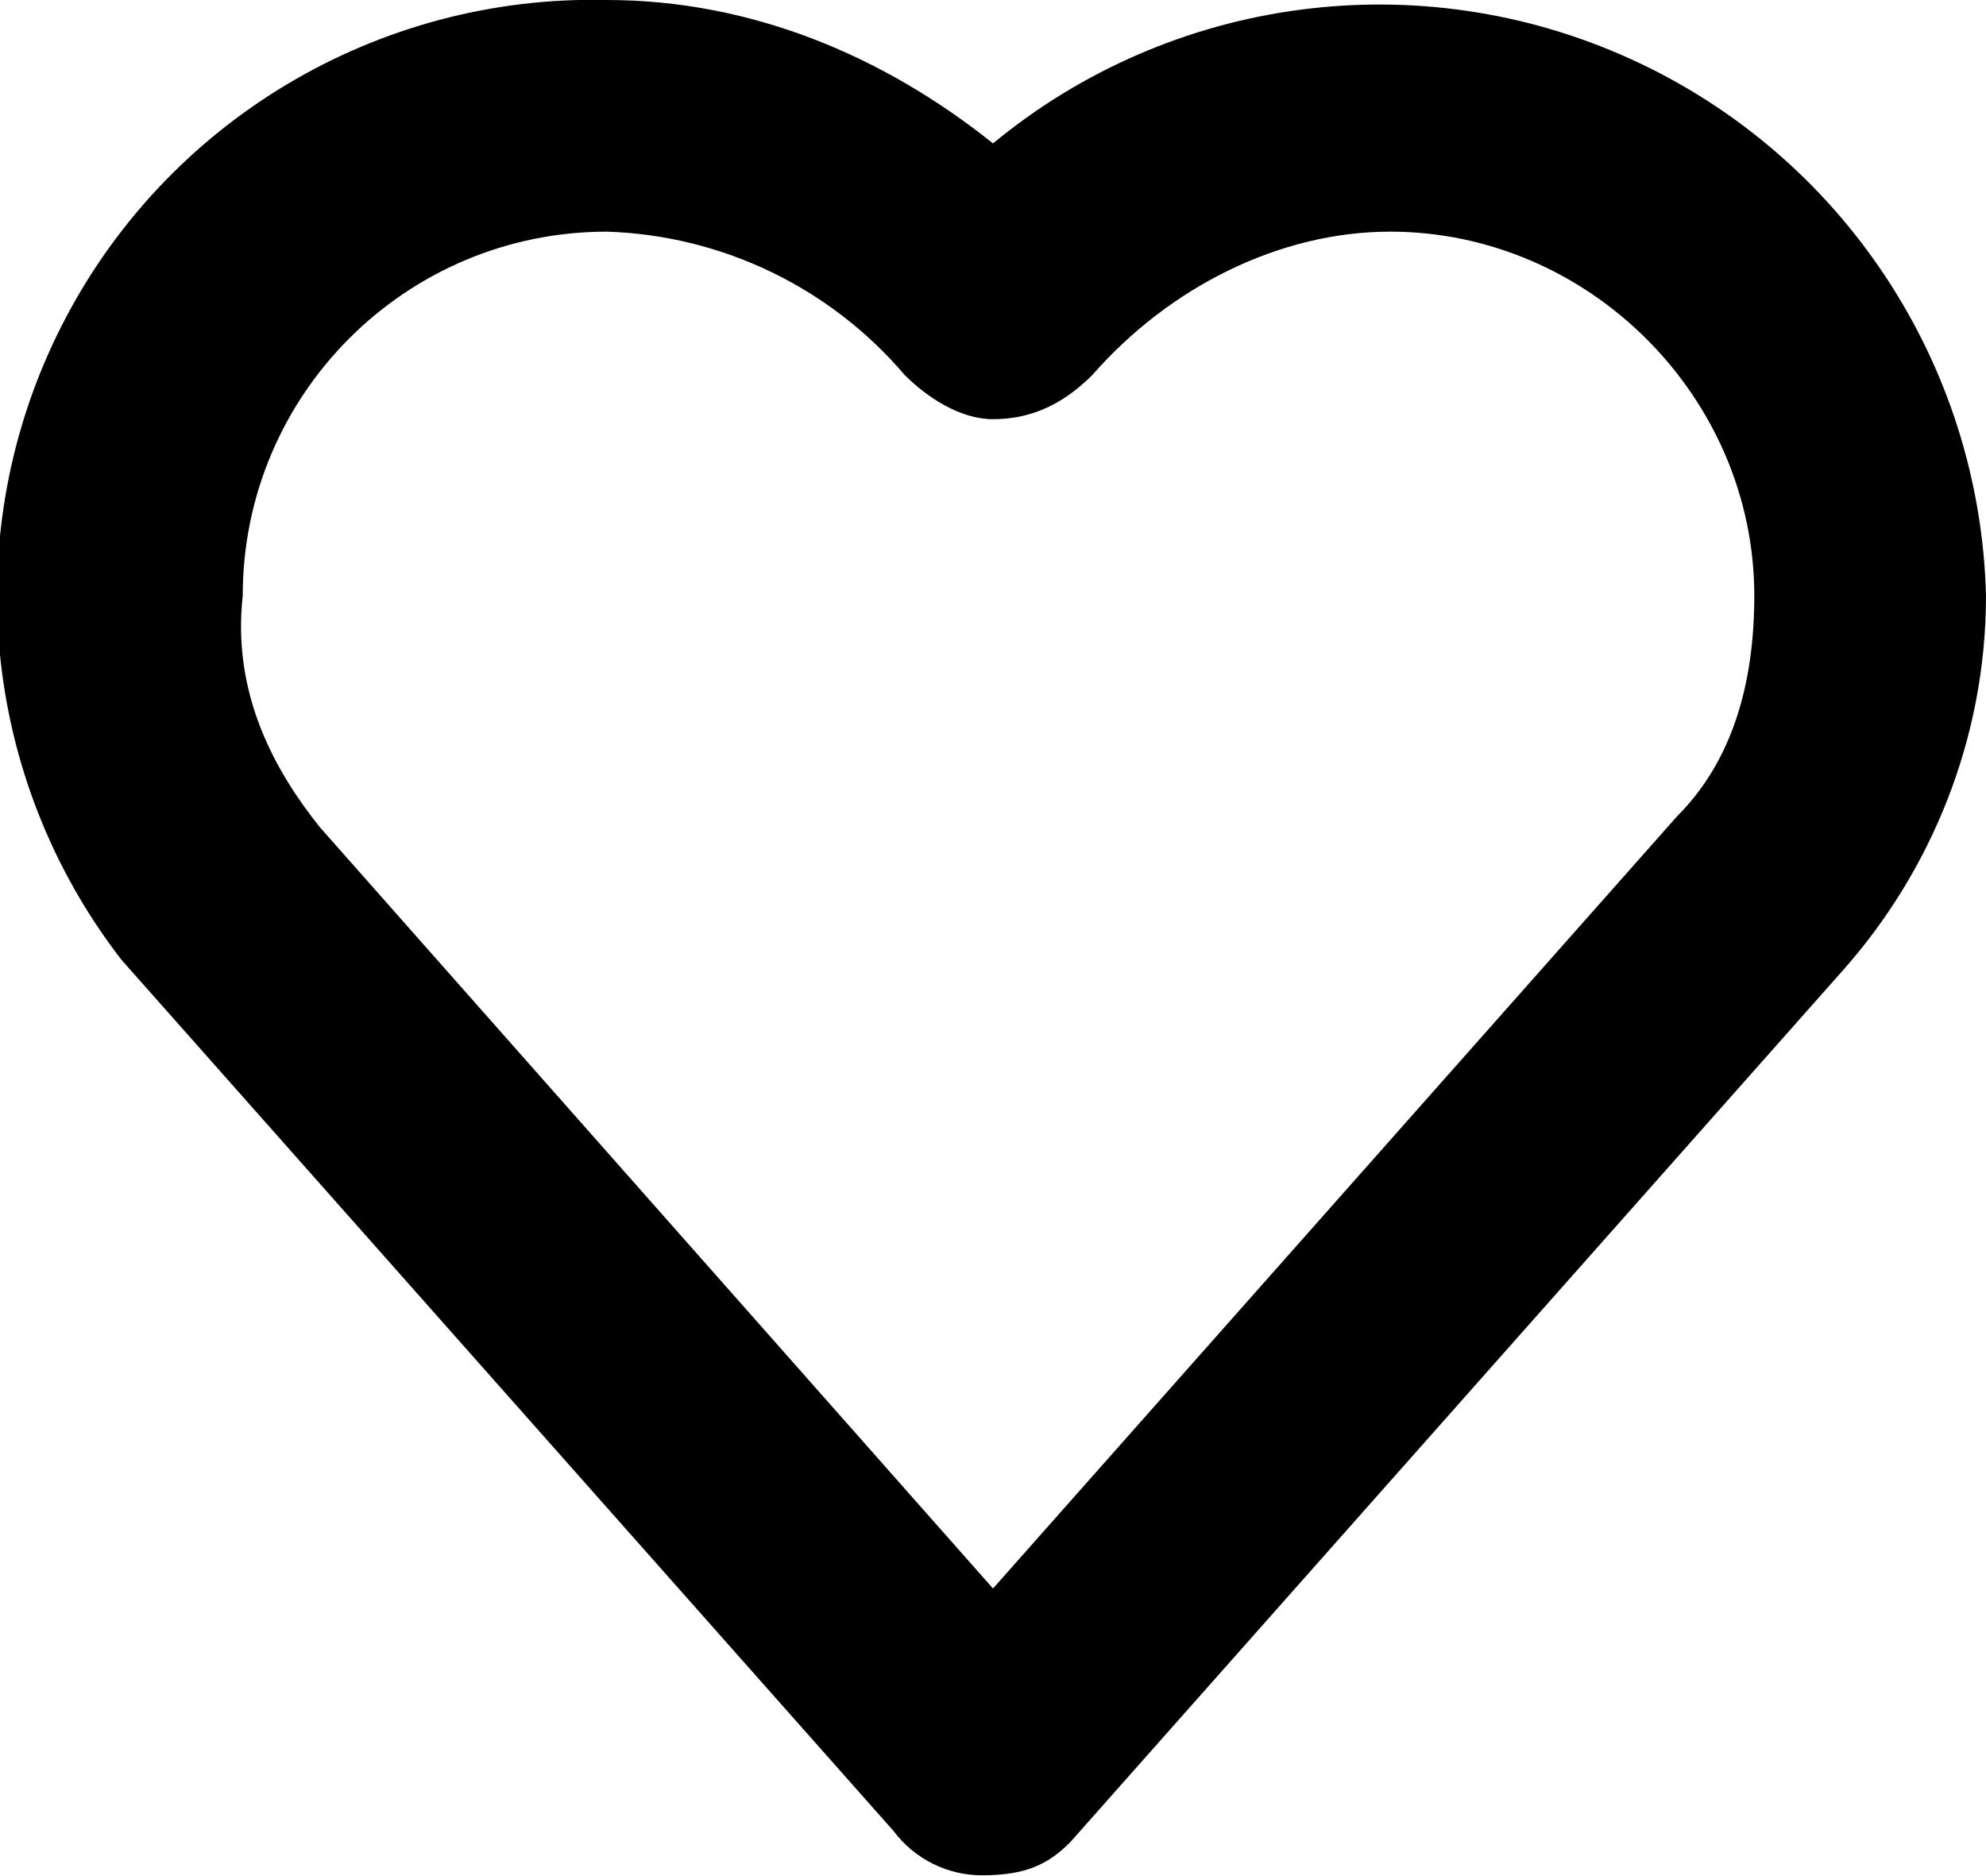
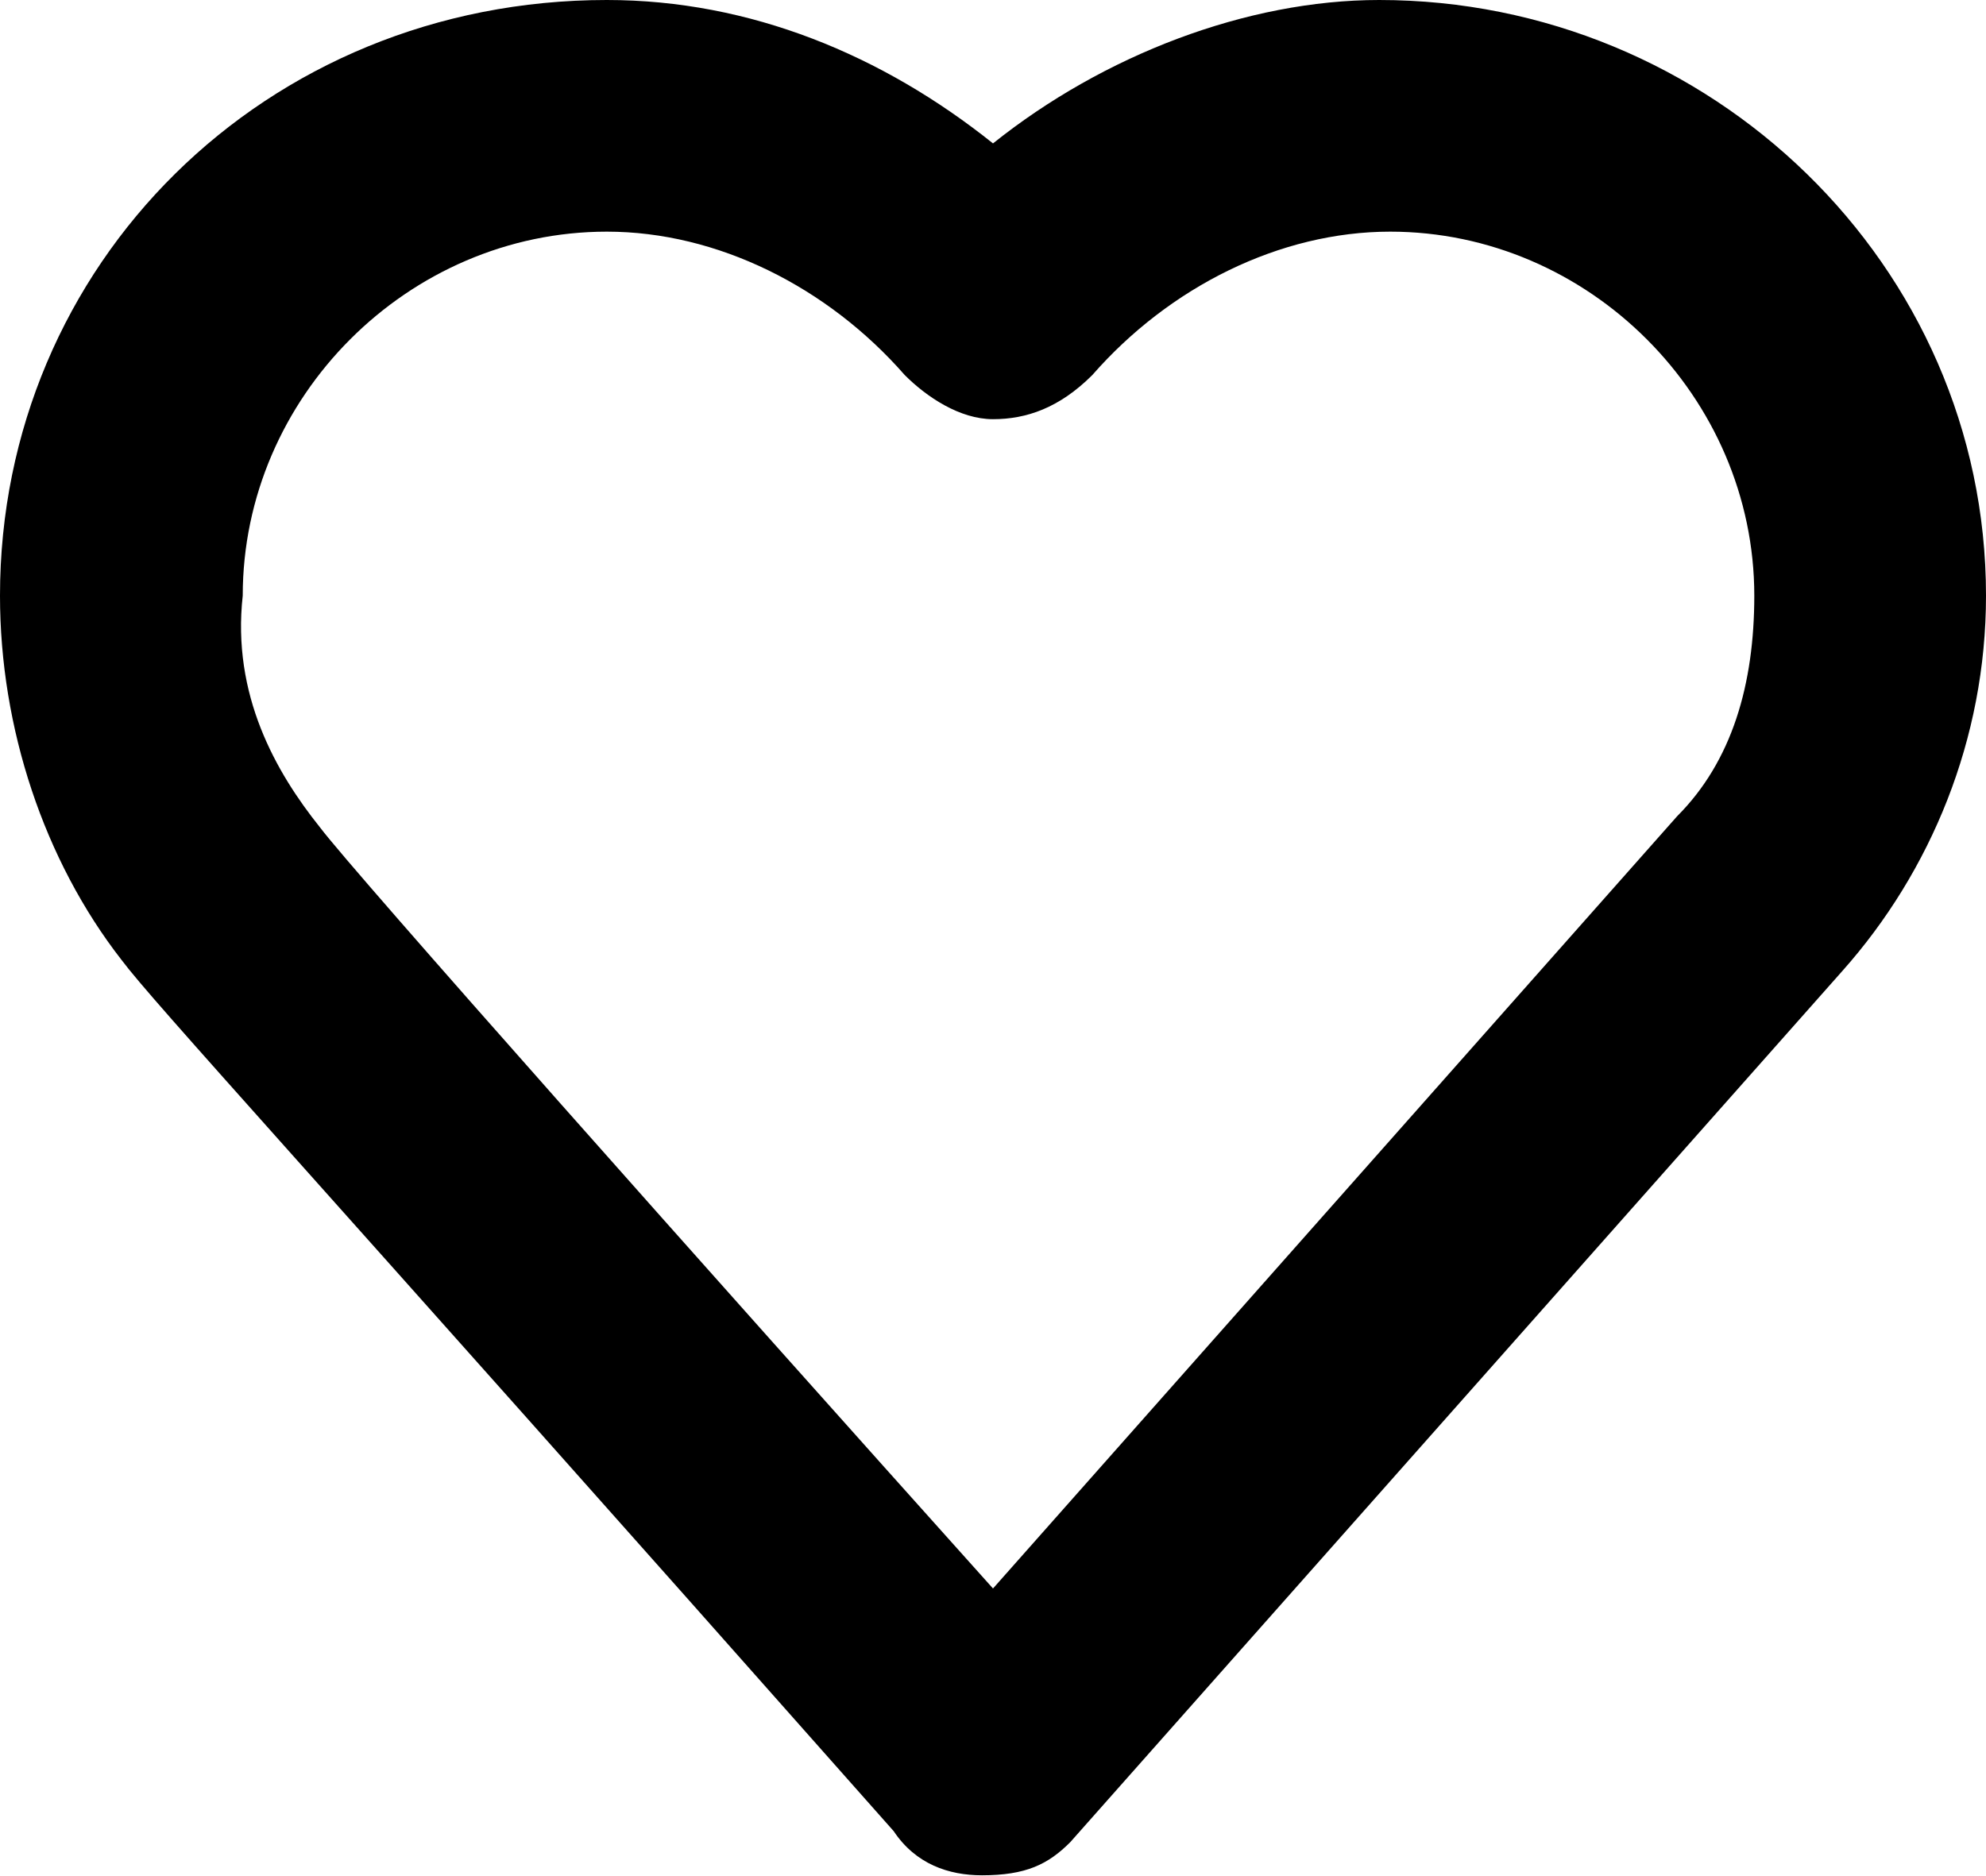
- <svg xmlns="http://www.w3.org/2000/svg" width="18" height="17" fill="none">
-   <path fill="#000" d="M8.9 17a1 1 0 0 1-.8-.4l-7-7.9A5.4 5.4 0 0 1 5.5 0C6.8 0 8 .5 9 1.3a5.5 5.5 0 0 1 9 4.1c0 1.3-.5 2.5-1.3 3.4l-7 7.9c-.2.2-.4.3-.8.3Zm-6-9.5L9 14.4l6.2-7c.5-.5.7-1.2.7-2 0-1.8-1.5-3.3-3.3-3.3-1 0-2 .5-2.7 1.3-.3.3-.6.4-.9.4-.3 0-.6-.2-.8-.4a3.7 3.7 0 0 0-2.7-1.3 3.3 3.3 0 0 0-3.3 3.3c-.1.9.3 1.6.7 2.1-.1 0-.1 0 0 0Z" />
+ <svg xmlns="http://www.w3.org/2000/svg" width="18" height="17" fill="currentColor" viewBox="0 0 18 17" role="img" aria-label="Войти в избранное">
+   <path d="M8.9 17c-.3 0-.6-.1-.8-.4-5.4-6.1-6.7-7.5-7-7.9C.4 7.8 0 6.6 0 5.4 0 2.4 2.4 0 5.5 0 6.8 0 8 .5 9 1.3 10 .5 11.3 0 12.5 0c3 0 5.5 2.4 5.5 5.4 0 1.3-.5 2.5-1.3 3.4l-7 7.9c-.2.2-.4.3-.8.3Zm-6-9.5c.3.4 3.5 4 6.1 6.9l6.2-7c.5-.5.7-1.2.7-2 0-1.8-1.5-3.3-3.3-3.3-1 0-2 .5-2.7 1.3-.3.3-.6.4-.9.4-.3 0-.6-.2-.8-.4-.7-.8-1.7-1.3-2.7-1.3-1.8 0-3.3 1.5-3.3 3.3-.1.9.3 1.6.7 2.1-.1 0-.1 0 0 0Z" />
</svg>
